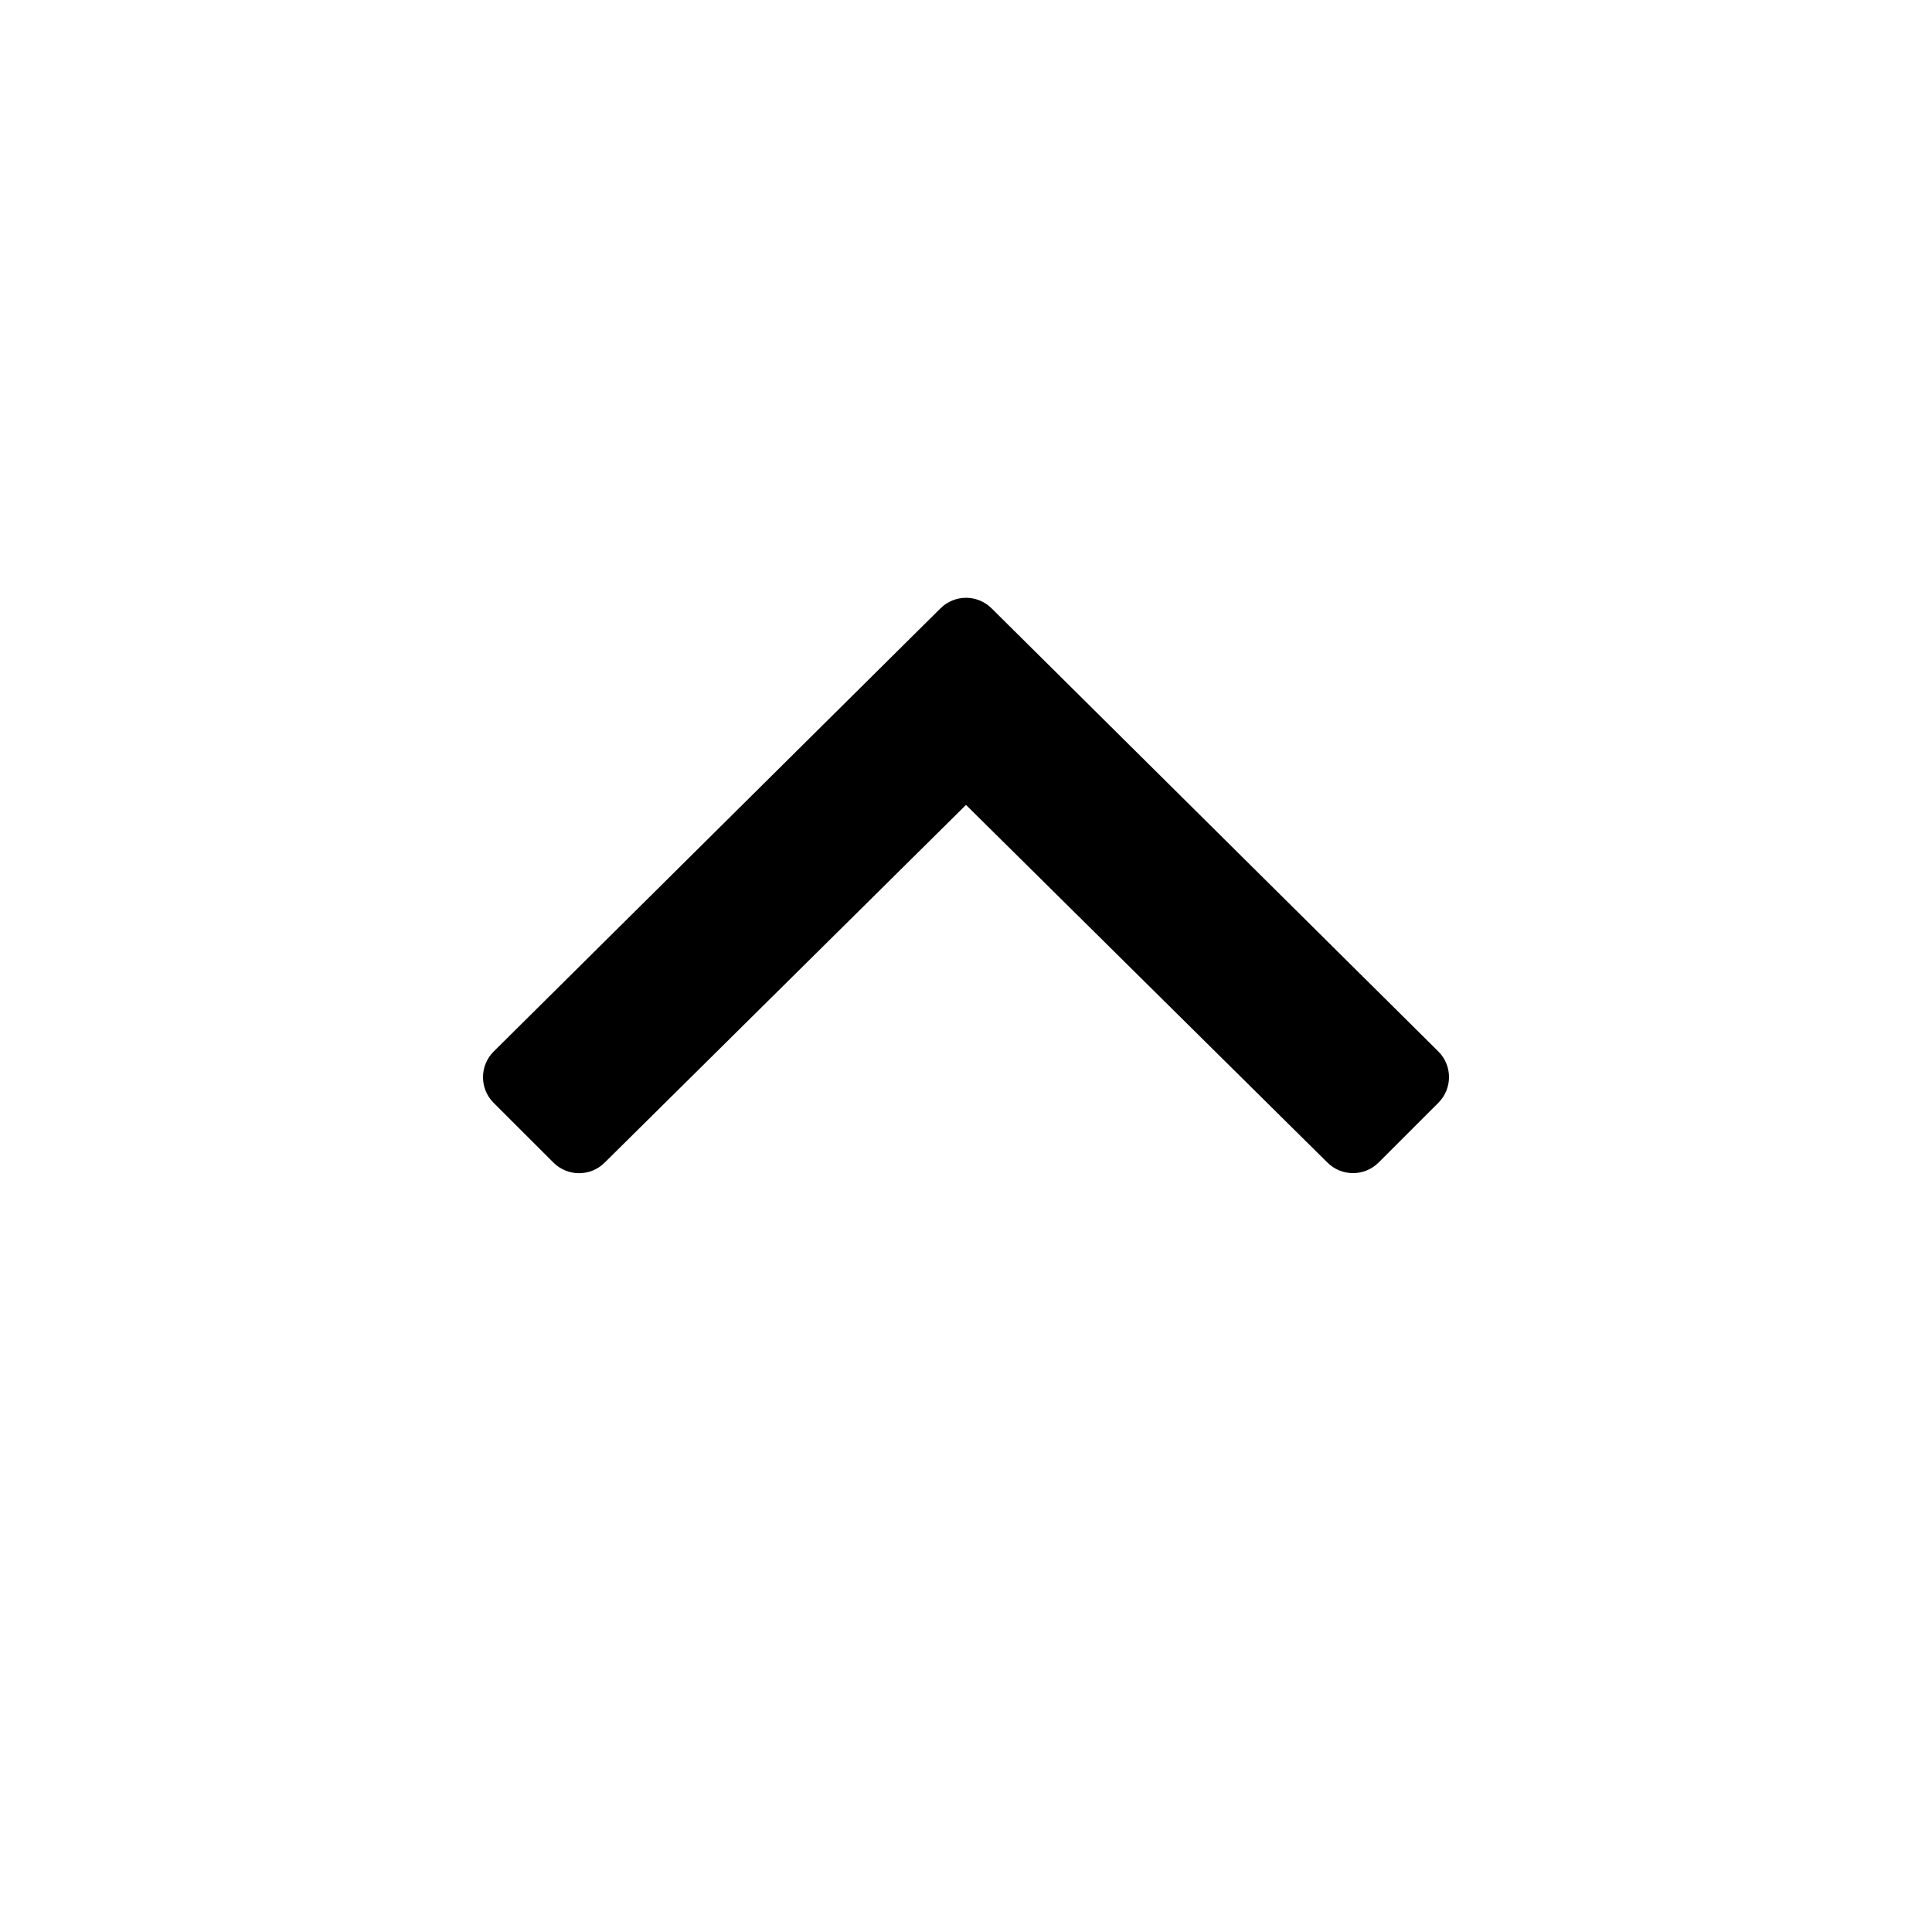
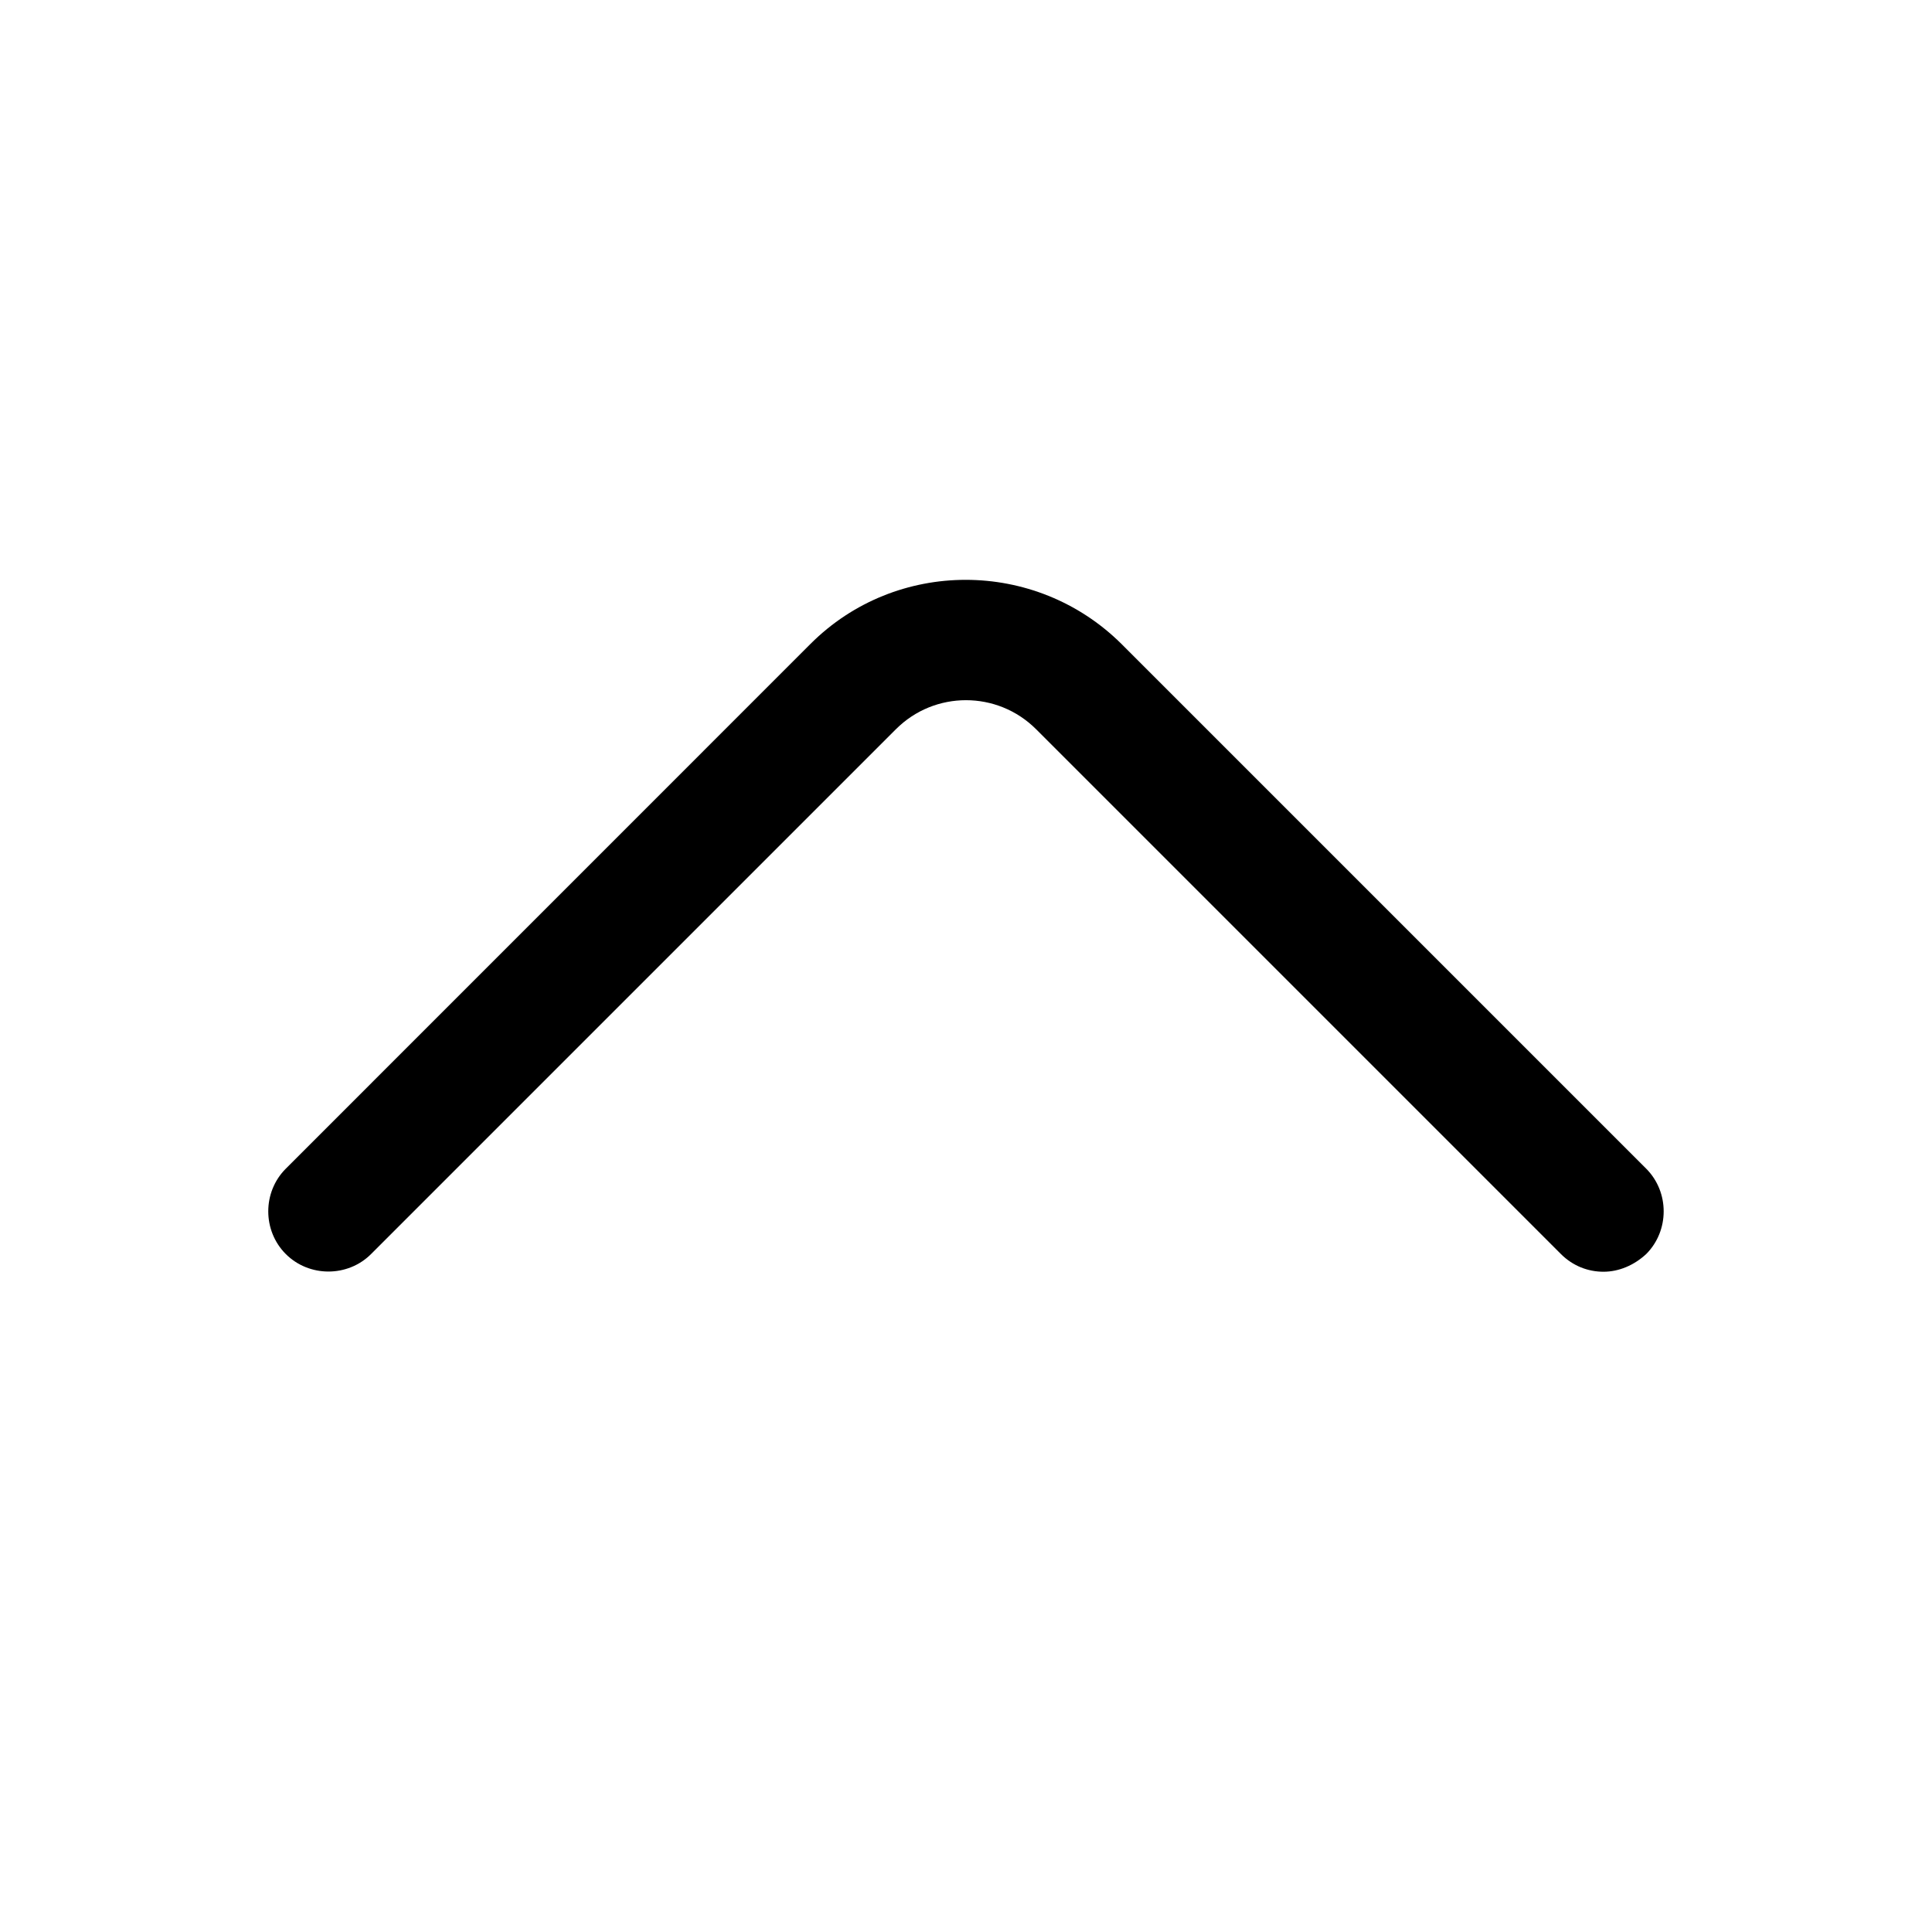
- <svg xmlns="http://www.w3.org/2000/svg" version="1.1" x="0px" y="0px" viewBox="0 0 24 24" style="enable-background:new 0 0 24 24;" xml:space="preserve">
-   <g id="angle-up">
-     <path d="M12.319,7.558l5.549,5.504c0.176,0.176,0.176,0.461,0,0.637l-0.742,0.742c-0.176,0.176-0.461,0.176-0.637,0L12,9.999   l-4.488,4.443c-0.176,0.176-0.461,0.176-0.637,0L6.132,13.7c-0.176-0.176-0.176-0.461,0-0.637l5.549-5.504   C11.858,7.382,12.142,7.382,12.319,7.558z" />
-   </g>
-   <g id="レイヤー_1">
- </g>
+ <svg xmlns="http://www.w3.org/2000/svg" viewBox="0 0 24 24">
+   <path d="M19.919 15.798C19.73 15.798 19.54 15.728 19.39 15.578L12.87 9.058C12.389 8.578 11.61 8.578 11.13 9.058L4.61 15.578C4.32 15.868 3.84 15.868 3.55 15.578C3.26 15.288 3.26 14.808 3.55 14.518L10.069 7.998C11.13 6.938 12.86 6.938 13.93 7.998L20.45 14.518C20.739 14.808 20.739 15.288 20.45 15.578C20.299 15.718 20.11 15.798 19.919 15.798Z" />
</svg>
